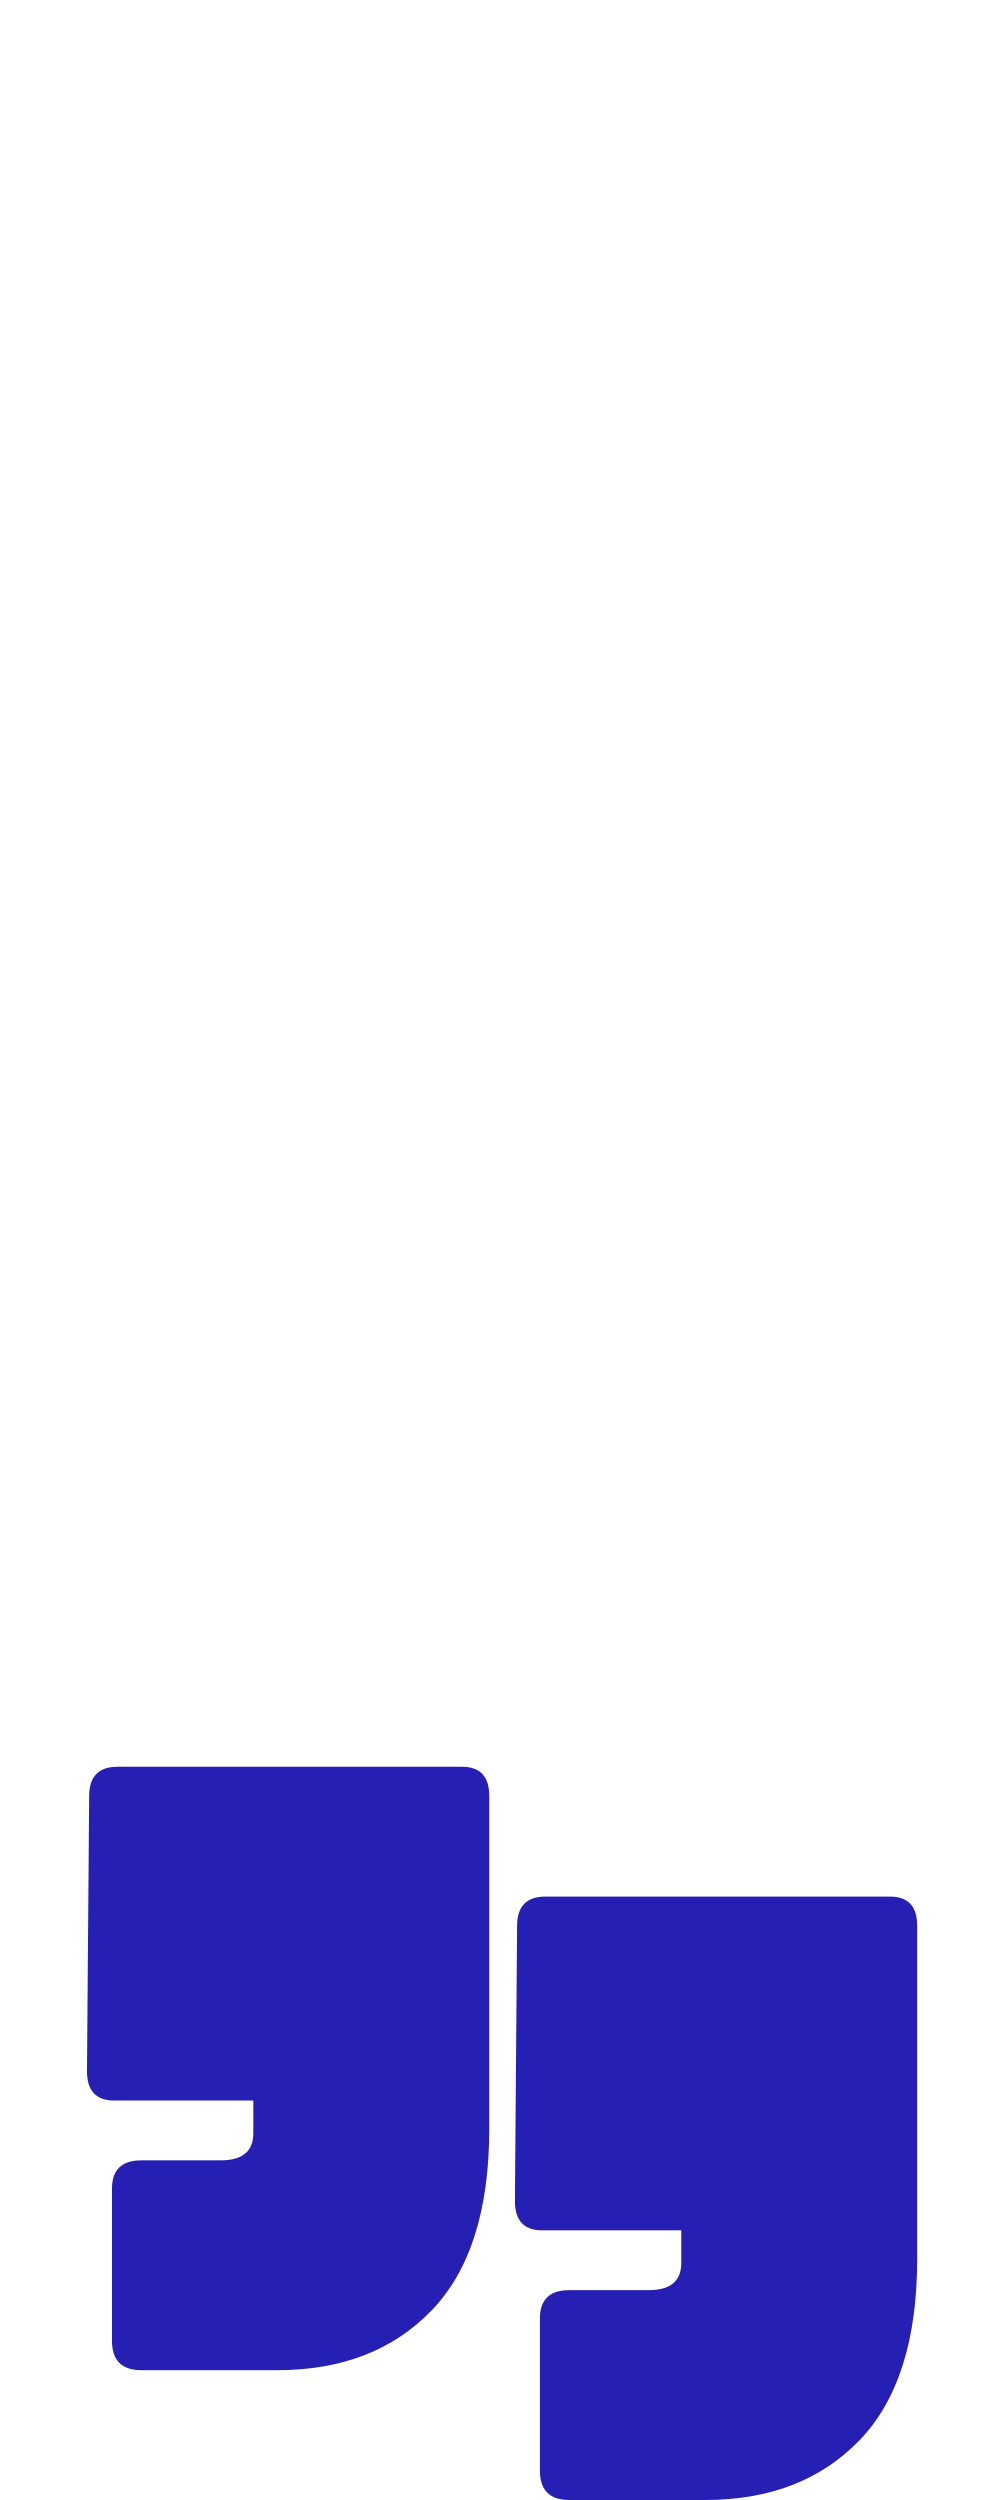
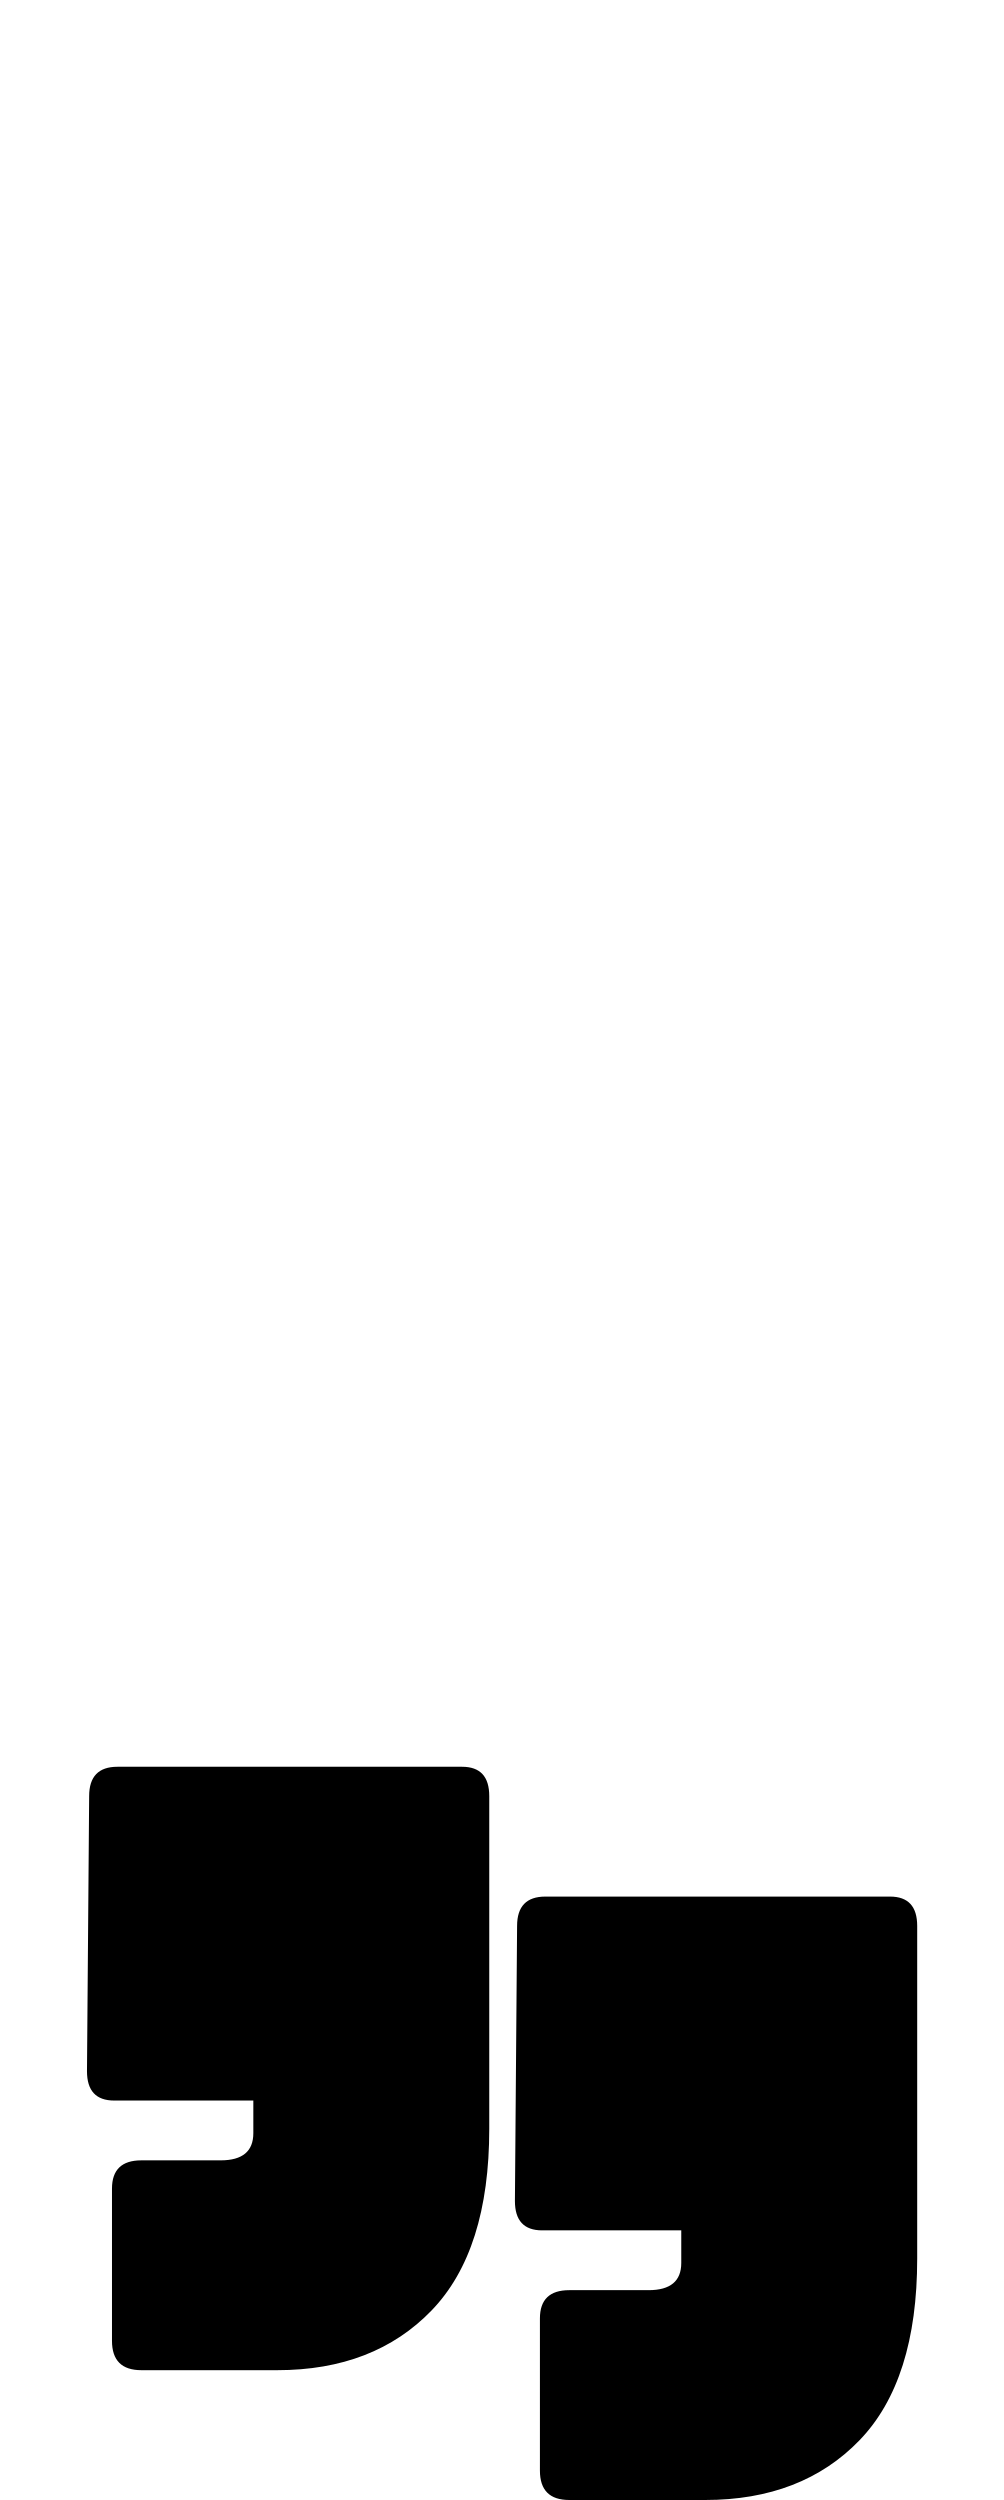
<svg xmlns="http://www.w3.org/2000/svg" width="4615" height="11497" viewBox="0 0 4615 11497" fill="none">
-   <path d="M650 10900C560 10900 515 10855 515 10765V10065C515 9978.33 560 9935 650 9935H1015C1115 9935 1165 9893.33 1165 9810V9660H525C441.667 9660 400 9615 400 9525L410 8260C410 8170 453.333 8125 540 8125H2125C2208.33 8125 2250 8170 2250 8260V9790C2250 10163.3 2161.67 10441.7 1985 10625C1808.33 10808.3 1571.67 10900 1275 10900H650Z" fill="#261FB3" />
-   <path d="M2618 11497C2528 11497 2483 11452 2483 11362V10662C2483 10575.3 2528 10532 2618 10532H2983C3083 10532 3133 10490.3 3133 10407V10257H2493C2409.67 10257 2368 10212 2368 10122L2378 8857.01C2378 8767.01 2421.33 8722.01 2508 8722.01H4093C4176.33 8722.01 4218 8767.01 4218 8857.01V10387C4218 10760.3 4129.67 11038.7 3953 11222C3776.33 11405.3 3539.67 11497 3243 11497H2618Z" fill="#261FB3" />
+   <path d="M650 10900C560 10900 515 10855 515 10765V10065C515 9978.33 560 9935 650 9935H1015C1115 9935 1165 9893.33 1165 9810V9660H525C441.667 9660 400 9615 400 9525L410 8260C410 8170 453.333 8125 540 8125H2125C2208.33 8125 2250 8170 2250 8260V9790C2250 10163.3 2161.67 10441.7 1985 10625C1808.33 10808.3 1571.67 10900 1275 10900H650Z" fill="#000000" />
+   <path d="M2618 11497C2528 11497 2483 11452 2483 11362V10662C2483 10575.3 2528 10532 2618 10532H2983C3083 10532 3133 10490.3 3133 10407V10257H2493C2409.67 10257 2368 10212 2368 10122L2378 8857.01C2378 8767.01 2421.33 8722.01 2508 8722.01H4093C4176.33 8722.01 4218 8767.01 4218 8857.01V10387C4218 10760.3 4129.67 11038.7 3953 11222C3776.33 11405.3 3539.67 11497 3243 11497H2618Z" fill="#000000" />
</svg>
